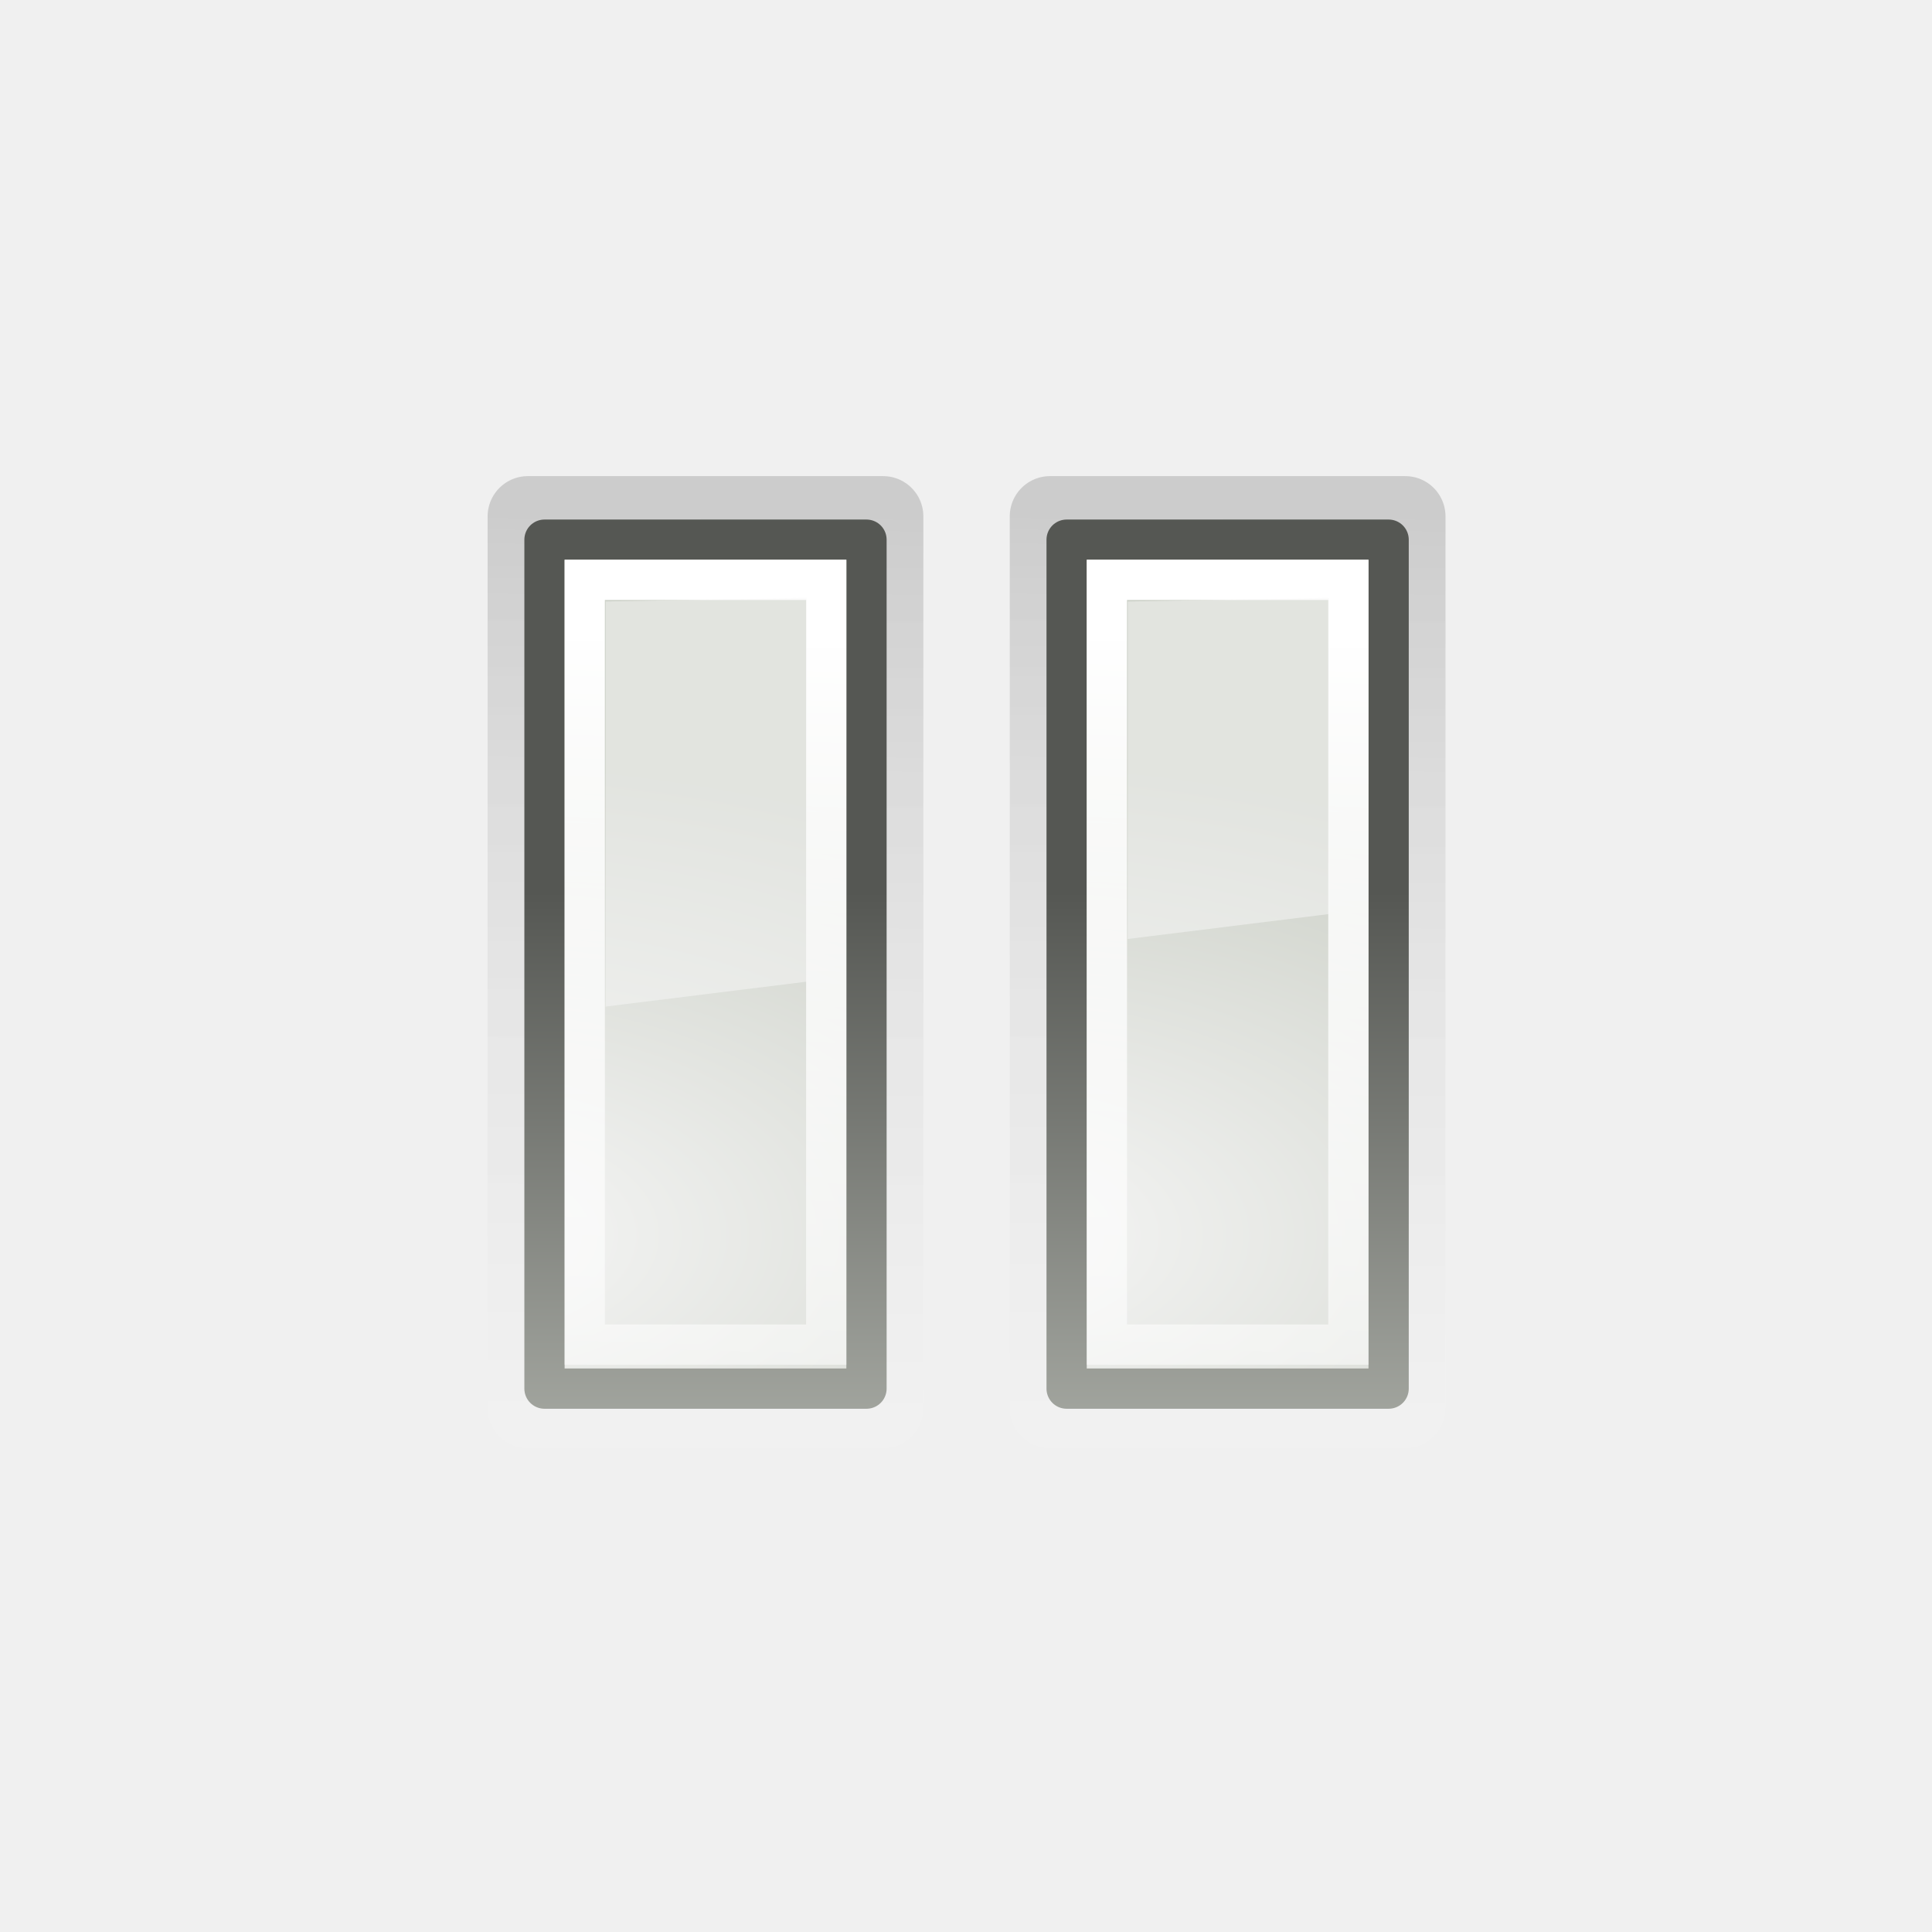
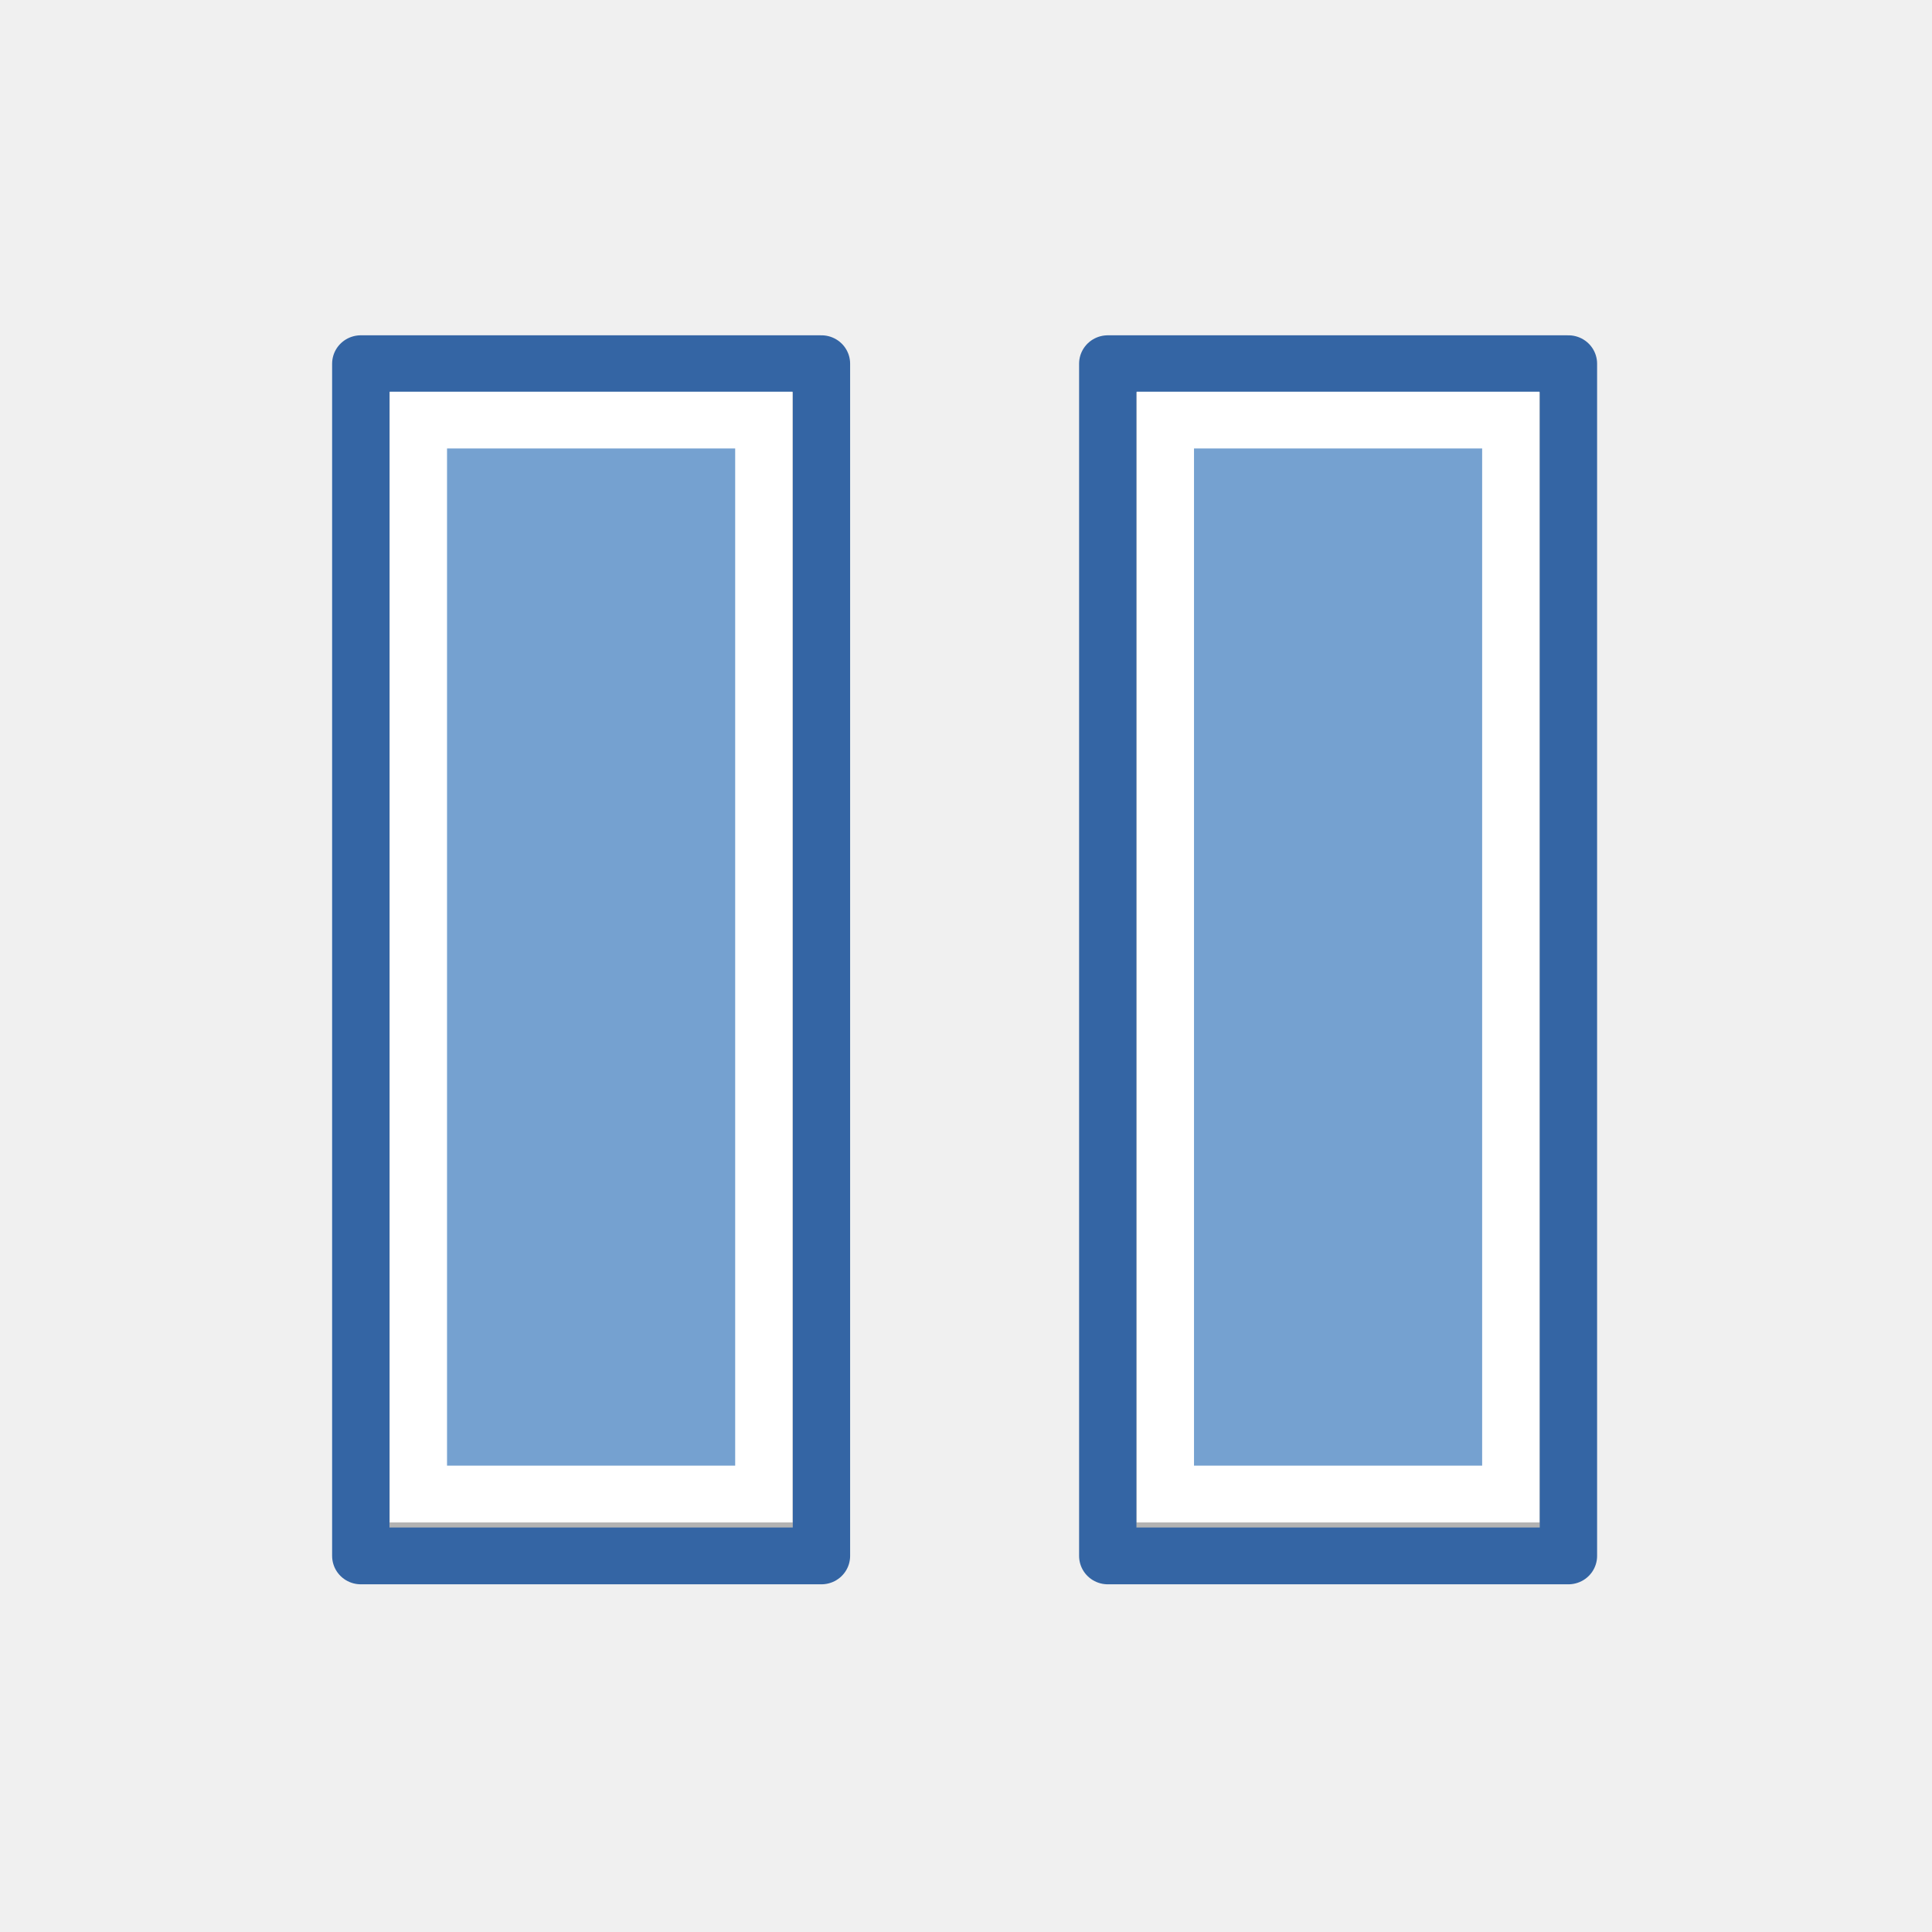
- <svg xmlns="http://www.w3.org/2000/svg" xmlns:xlink="http://www.w3.org/1999/xlink" version="1.1" width="48" height="48" viewBox="0 0 48 48" id="svg1307">
-   <defs id="defs1309">
-     <linearGradient id="linearGradient2817">
-       <stop id="stop2819" style="stop-color:#000000;stop-opacity:1" offset="0" />
-       <stop id="stop2821" style="stop-color:#ffffff;stop-opacity:0.485" offset="1" />
-     </linearGradient>
-     <linearGradient id="linearGradient2697">
-       <stop id="stop2699" style="stop-color:#babdb6;stop-opacity:1" offset="0" />
-       <stop id="stop2701" style="stop-color:#555753;stop-opacity:1" offset="1" />
-     </linearGradient>
-     <linearGradient id="linearGradient2679">
-       <stop id="stop2681" style="stop-color:#f7f7f7;stop-opacity:1" offset="0" />
-       <stop id="stop2683" style="stop-color:#ccd0c7;stop-opacity:1" offset="1" />
-     </linearGradient>
-     <linearGradient id="linearGradient3081">
-       <stop id="stop3083" style="stop-color:#ffffff;stop-opacity:1" offset="0" />
-       <stop id="stop3085" style="stop-color:#ffffff;stop-opacity:0" offset="1" />
-     </linearGradient>
-     <linearGradient x1="15.09" y1="15.292" x2="14" y2="52.511" id="linearGradient2800" xlink:href="#linearGradient3081" gradientUnits="userSpaceOnUse" gradientTransform="translate(-4e-4,-0.09426)" />
-     <linearGradient x1="169" y1="110.338" x2="169" y2="93.205" id="linearGradient2803" xlink:href="#linearGradient2697" gradientUnits="userSpaceOnUse" gradientTransform="matrix(1,0,0,1.004384,-145.0004,-71.4625)" />
-     <radialGradient cx="169.772" cy="100.201" r="11" fx="169.772" fy="100.201" id="radialGradient2809" xlink:href="#linearGradient2679" gradientUnits="userSpaceOnUse" gradientTransform="matrix(3.562309e-6,-1.07205,1.992104,-1.250658e-6,-175.6121,212.6949)" />
-     <linearGradient x1="174.834" y1="84.263" x2="174.745" y2="105.491" id="linearGradient2823" xlink:href="#linearGradient2817" gradientUnits="userSpaceOnUse" gradientTransform="matrix(1.103262,0,0,1.054917,-163.1228,-76.31138)" />
-     <linearGradient x1="174.834" y1="84.263" x2="174.745" y2="105.491" id="linearGradient2858" xlink:href="#linearGradient2817" gradientUnits="userSpaceOnUse" gradientTransform="matrix(1.103262,0,0,1.054917,-163.1228,-76.31138)" />
-     <radialGradient cx="169.772" cy="100.201" r="11" fx="169.772" fy="100.201" id="radialGradient2860" xlink:href="#linearGradient2679" gradientUnits="userSpaceOnUse" gradientTransform="matrix(3.562309e-6,-1.07205,1.992104,-1.250658e-6,-175.6121,212.6949)" />
-     <linearGradient x1="169" y1="110.338" x2="169" y2="93.205" id="linearGradient2862" xlink:href="#linearGradient2697" gradientUnits="userSpaceOnUse" gradientTransform="matrix(1,0,0,1.004384,-145.0004,-71.4625)" />
-     <linearGradient x1="15.09" y1="15.292" x2="14" y2="52.511" id="linearGradient2864" xlink:href="#linearGradient3081" gradientUnits="userSpaceOnUse" gradientTransform="translate(-4e-4,-0.09426)" />
-   </defs>
-   <g id="layer1" style="display:inline">
-     <g id="g2837">
-       <path d="m 26.087,12.829 0,22.153 8.826,0 0,-22.153 -8.826,0 z" id="path2815" style="opacity:0.15;color:#000000;fill:none;stroke:url(#linearGradient2823);stroke-width:2;stroke-linecap:square;stroke-linejoin:round;stroke-miterlimit:4;stroke-opacity:1;stroke-dasharray:none;stroke-dashoffset:0;marker:none;visibility:visible;display:inline;overflow:visible" />
-       <path d="m 26.5,13.406 0,21 8,0 0,-21 -8,0 z" id="path2827" style="color:#000000;fill:url(#radialGradient2809);fill-opacity:1;fill-rule:evenodd;stroke:none;stroke-width:1;marker:none;visibility:visible;display:inline;overflow:visible" />
-       <path d="m 26.5,13.408 0,21.092 8,0 0,-21.092 -8,0 z" id="path2762" style="color:#000000;fill:none;stroke:url(#linearGradient2803);stroke-width:1;stroke-linecap:square;stroke-linejoin:round;stroke-miterlimit:4;stroke-opacity:1;stroke-dasharray:none;stroke-dashoffset:0;marker:none;visibility:visible;display:inline;overflow:visible" />
-       <path d="m 27.5,14.406 0,19 6,0 0,-19 -6,0 z" id="path2811" style="color:#000000;fill:none;stroke:url(#linearGradient2800);stroke-width:1;stroke-linecap:square;stroke-linejoin:miter;stroke-miterlimit:4;stroke-opacity:1;stroke-dasharray:none;stroke-dashoffset:0;marker:none;visibility:visible;display:inline;overflow:visible" />
-       <path d="m 28.019,14.943 0,8.386 4.994,-0.619 0,-7.855 -4.994,0.088 z" id="path2479" style="opacity:0.5;color:#000000;fill:#f7f7f7;fill-opacity:1;fill-rule:nonzero;stroke:none;stroke-width:2;marker:none;visibility:visible;display:block;overflow:visible" />
-     </g>
-     <g transform="translate(-12.97229,0)" id="use2844">
-       <path d="m 26.087,12.829 0,22.153 8.826,0 0,-22.153 -8.826,0 z" id="path2848" style="opacity:0.15;color:#000000;fill:none;stroke:url(#linearGradient2858);stroke-width:2;stroke-linecap:square;stroke-linejoin:round;stroke-miterlimit:4;stroke-opacity:1;stroke-dasharray:none;stroke-dashoffset:0;marker:none;visibility:visible;display:inline;overflow:visible" />
-       <path d="m 26.5,13.406 0,21 8,0 0,-21 -8,0 z" id="path2850" style="color:#000000;fill:url(#radialGradient2860);fill-opacity:1;fill-rule:evenodd;stroke:none;stroke-width:1;marker:none;visibility:visible;display:inline;overflow:visible" />
-       <path d="m 26.5,13.408 0,21.092 8,0 0,-21.092 -8,0 z" id="path2852" style="color:#000000;fill:none;stroke:url(#linearGradient2862);stroke-width:1;stroke-linecap:square;stroke-linejoin:round;stroke-miterlimit:4;stroke-opacity:1;stroke-dasharray:none;stroke-dashoffset:0;marker:none;visibility:visible;display:inline;overflow:visible" />
-       <path d="m 27.5,14.406 0,19 6,0 0,-19 -6,0 z" id="path2854" style="color:#000000;fill:none;stroke:url(#linearGradient2864);stroke-width:1;stroke-linecap:square;stroke-linejoin:miter;stroke-miterlimit:4;stroke-opacity:1;stroke-dasharray:none;stroke-dashoffset:0;marker:none;visibility:visible;display:inline;overflow:visible" />
-       <path d="m 28.019,14.943 0,10.065 4.994,-0.619 0,-9.535 -4.994,0.088 z" id="path2856" style="opacity:0.5;color:#000000;fill:#f7f7f7;fill-opacity:1;fill-rule:nonzero;stroke:none;stroke-width:2;marker:none;visibility:visible;display:block;overflow:visible" />
-     </g>
+ <svg xmlns="http://www.w3.org/2000/svg" version="1.1" width="48" height="48" viewBox="0 0 48 48" id="svg1307">
+   <defs id="defs1309" />
+   <g id="g2987" transform="matrix(0.813606,0,0,0.8055996,4.193643,4.248951)">
+     <path style="color:#000000;fill:#b3b3b3;fill-opacity:1;fill-rule:evenodd;stroke:none;stroke-width:1;marker:none;visibility:visible;display:inline;overflow:visible" id="path2827" d="m 28.673,5.938 0,36.607 14.067,0 0,-36.607 -14.067,0 z" />
+     <path style="color:#000000;fill:#b3b3b3;fill-opacity:1;stroke:#3465a4;stroke-width:1.751;stroke-linecap:square;stroke-linejoin:round;stroke-miterlimit:4;stroke-opacity:1;stroke-dasharray:none;stroke-dashoffset:0;marker:none;visibility:visible;display:inline;overflow:visible" id="path2762" d="m 28.673,5.942 0,36.768 14.067,0 0,-36.768 -14.067,0 z" />
+     <path style="color:#000000;fill:#75a1d0;fill-opacity:1;stroke:#ffffff;stroke-width:1.751;stroke-linecap:square;stroke-linejoin:miter;stroke-miterlimit:4;stroke-opacity:1;stroke-dasharray:none;stroke-dashoffset:0;marker:none;visibility:visible;display:inline;overflow:visible" id="path2811" d="m 30.431,7.681 0,33.121 10.55,0 0,-33.121 -10.55,0 z" />
+     <path style="color:#000000;fill:#b3b3b3;fill-opacity:1;fill-rule:evenodd;stroke:none;stroke-width:1;marker:none;visibility:visible;display:inline;overflow:visible" id="path2850" d="m 5.863,5.938 0,36.607 14.067,0 0,-36.607 -14.067,0 z" />
+     <path style="color:#000000;fill:#b3b3b3;fill-opacity:1;stroke:#3465a4;stroke-width:1.751;stroke-linecap:square;stroke-linejoin:round;stroke-miterlimit:4;stroke-opacity:1;stroke-dasharray:none;stroke-dashoffset:0;marker:none;visibility:visible;display:inline;overflow:visible" id="path2852" d="m 5.863,5.942 0,36.768 14.067,0 0,-36.768 -14.067,0 z" />
+     <path style="color:#000000;fill:#75a1d0;fill-opacity:1;stroke:#ffffff;stroke-width:1.751;stroke-linecap:square;stroke-linejoin:miter;stroke-miterlimit:4;stroke-opacity:1;stroke-dasharray:none;stroke-dashoffset:0;marker:none;visibility:visible;display:inline;overflow:visible" id="path2854" d="m 7.621,7.681 0,33.121 10.55,0 0,-33.121 -10.55,0 z" />
  </g>
</svg>
